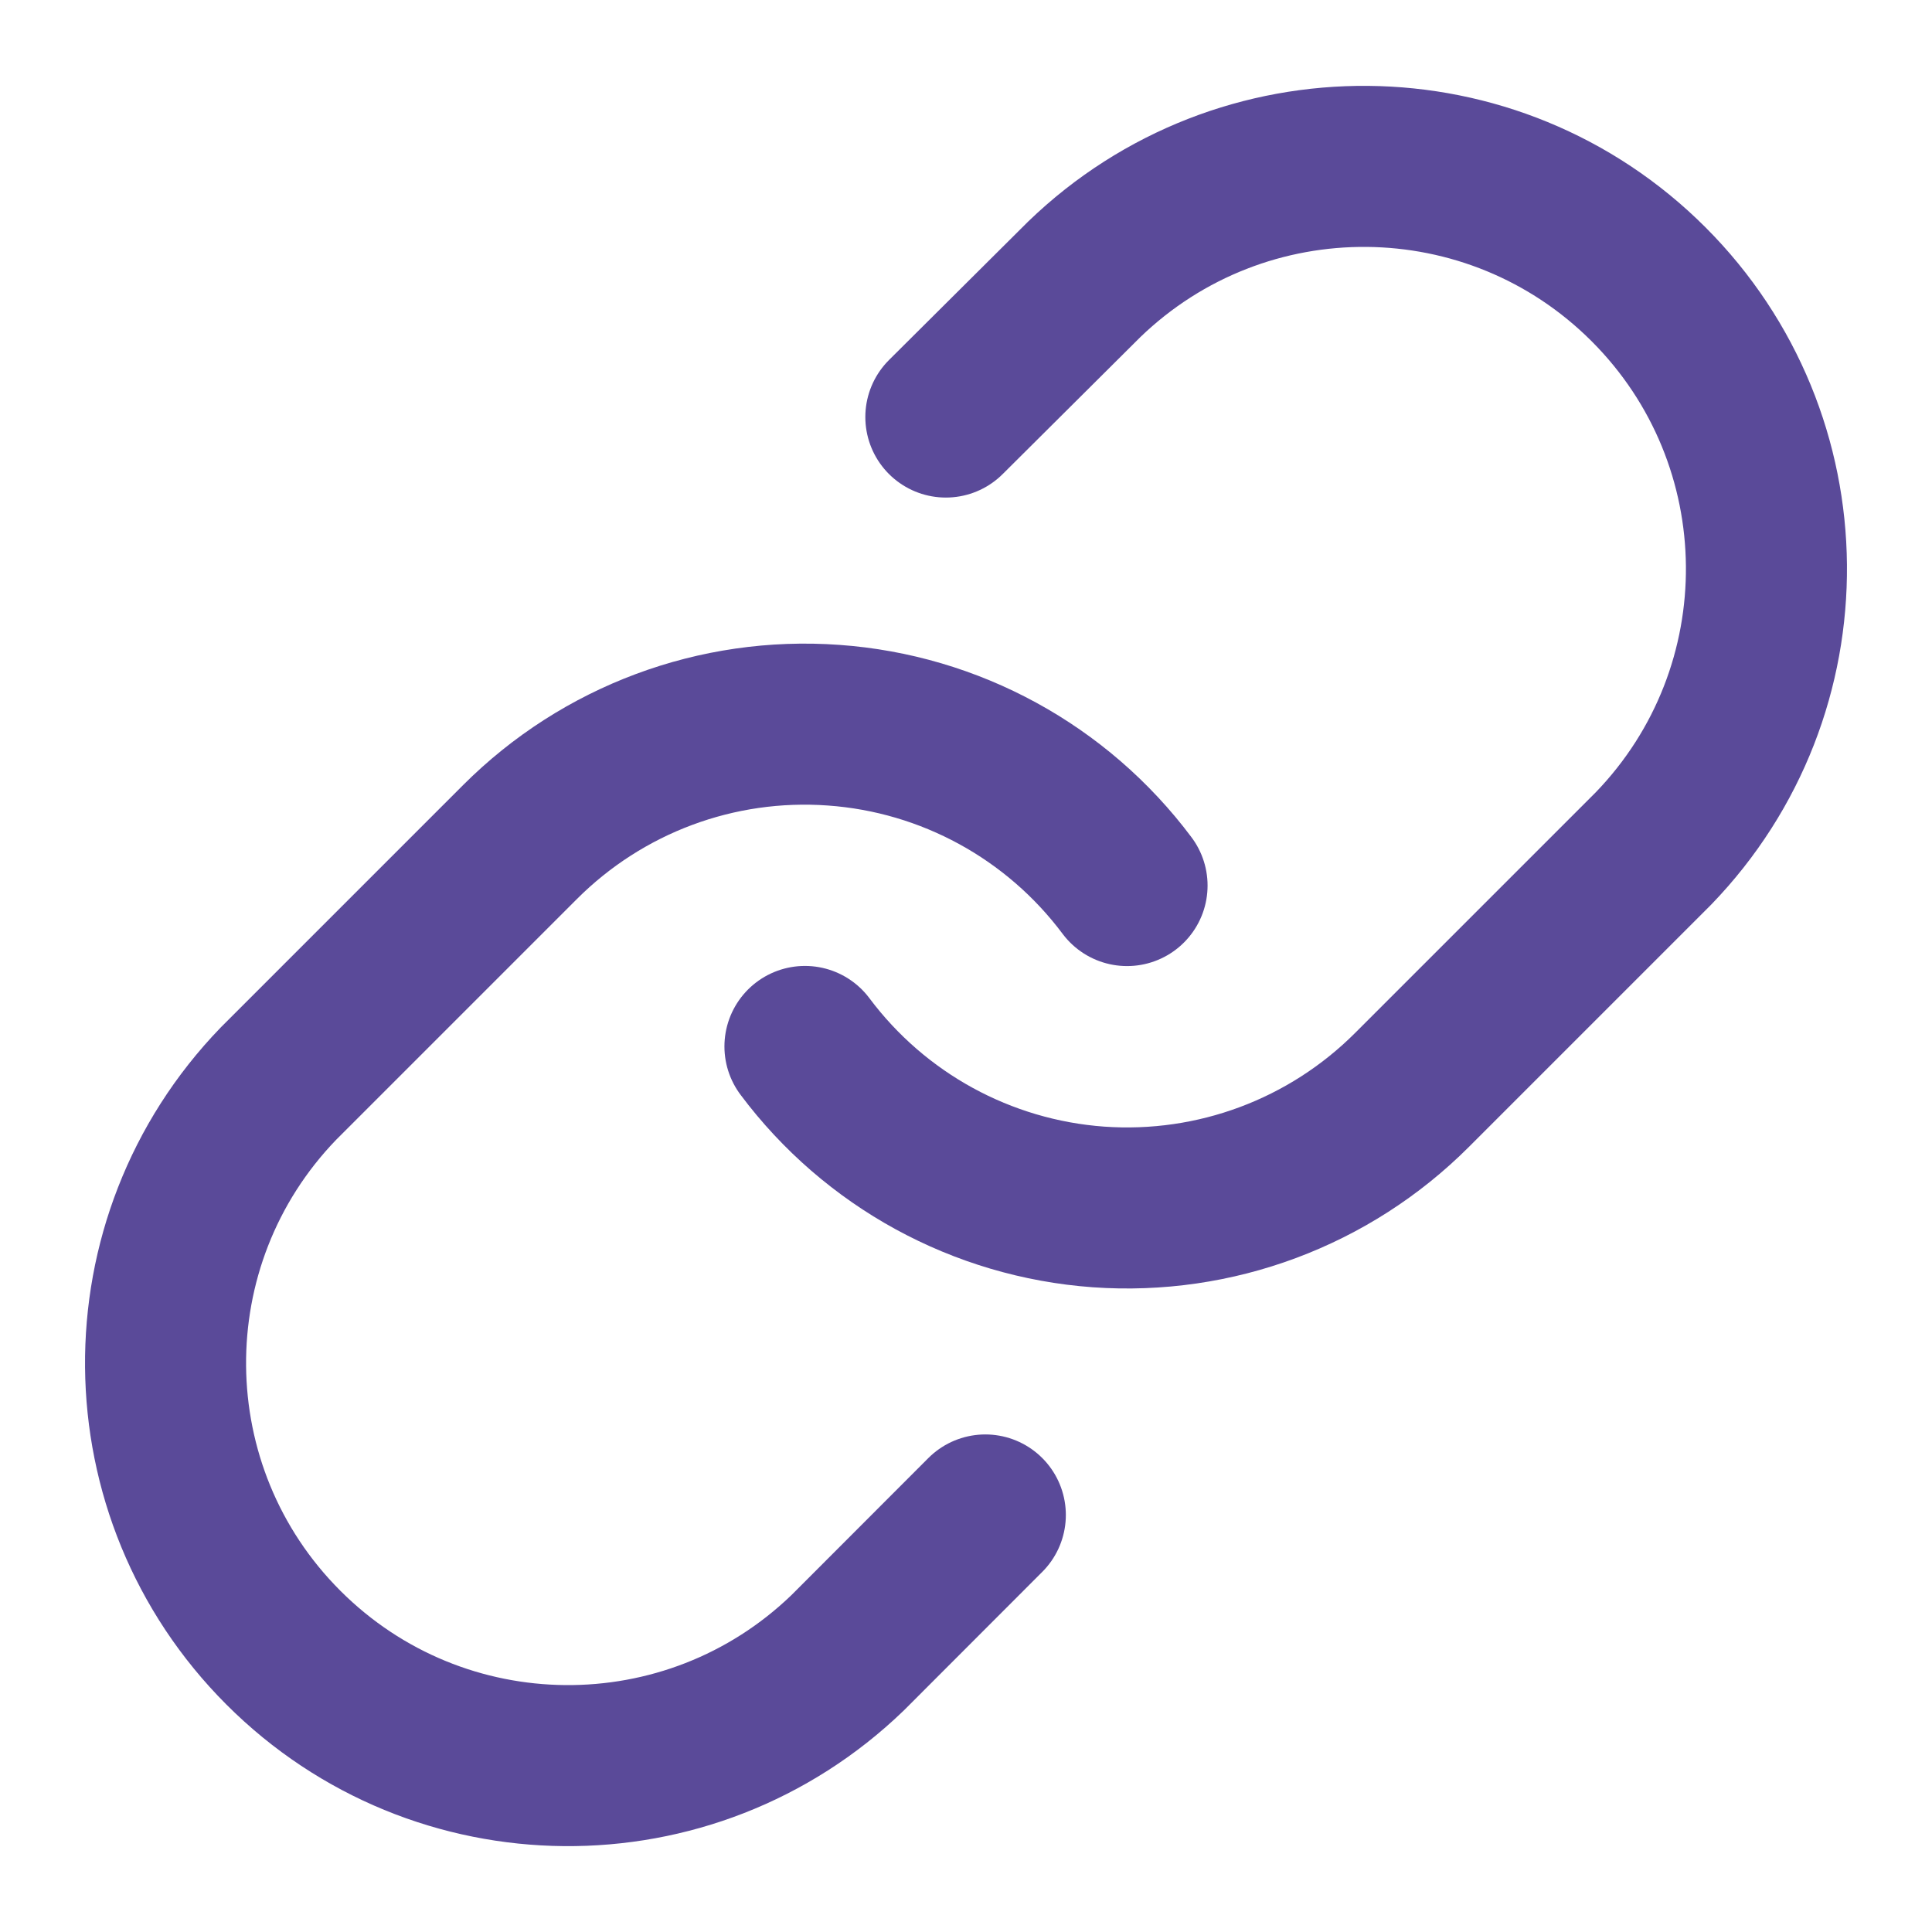
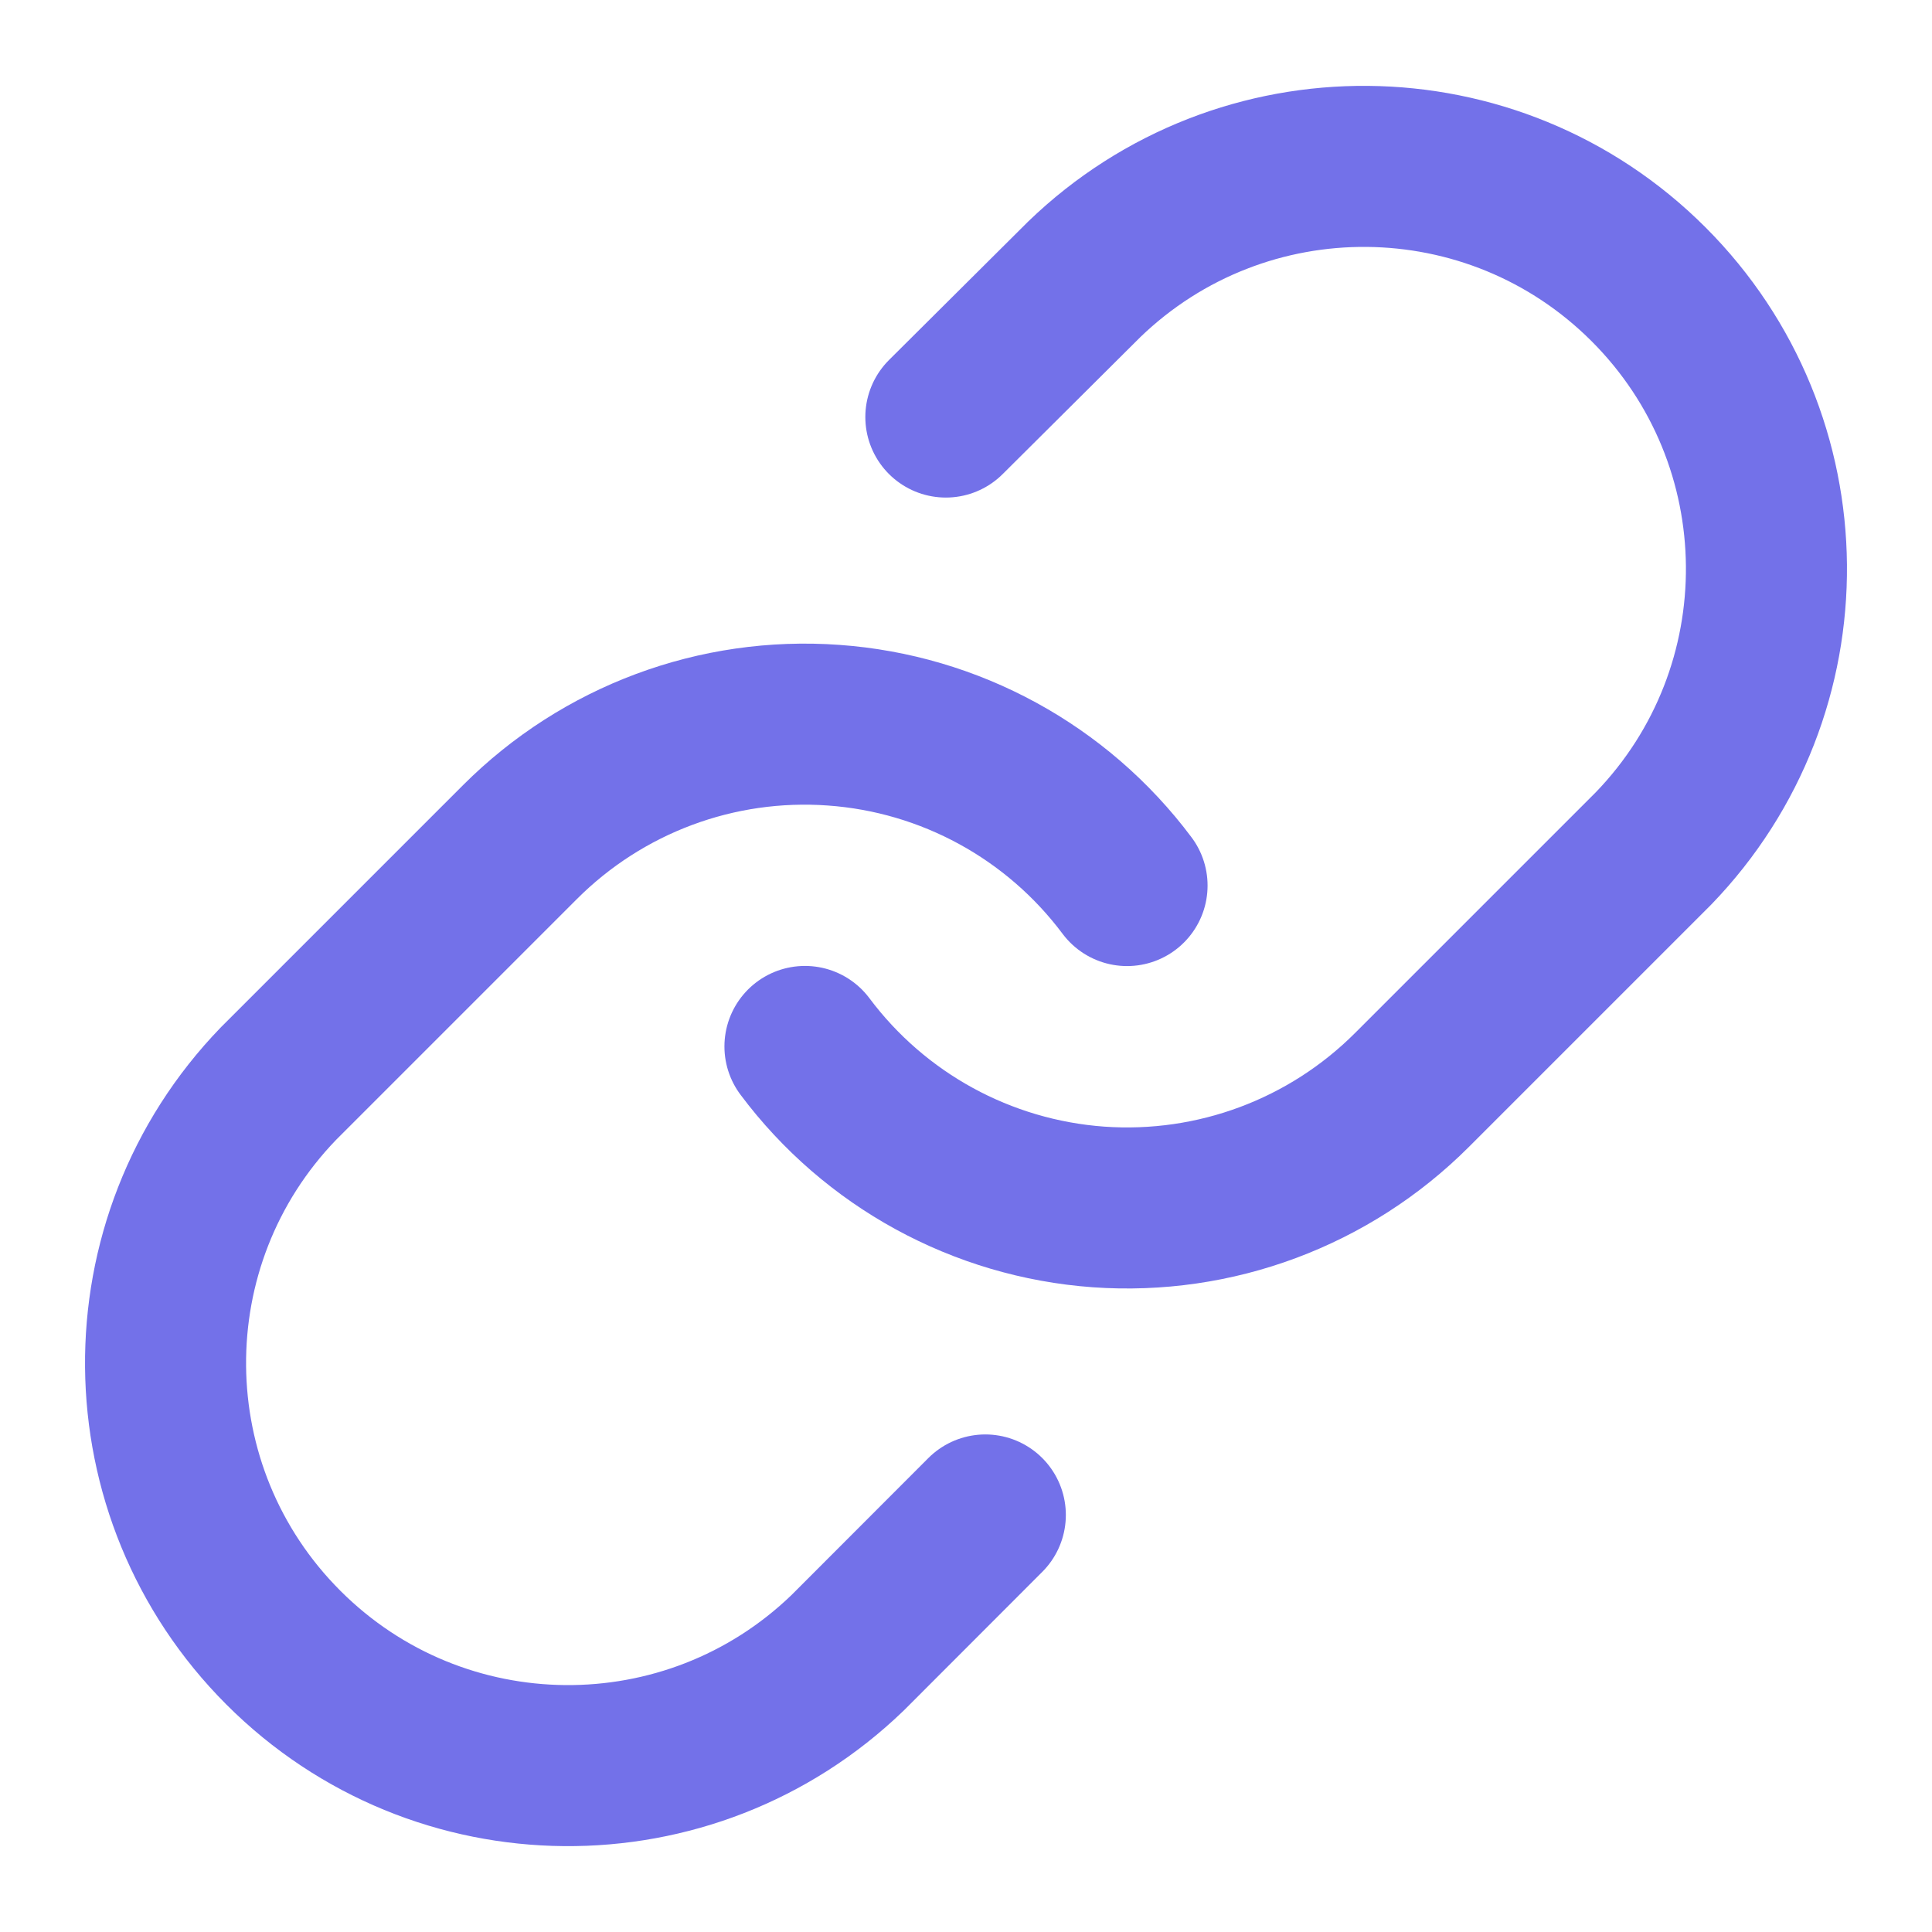
<svg xmlns="http://www.w3.org/2000/svg" width="14" height="14" viewBox="0 0 14 14" fill="none">
-   <path d="M5.833 7.583C6.34 8.261 7.116 8.685 7.96 8.746C8.805 8.806 9.633 8.497 10.232 7.898L11.982 6.148C13.087 5.004 13.071 3.185 11.946 2.06C10.821 0.935 9.002 0.919 7.857 2.024L6.854 3.022" stroke="#422F8A" stroke-opacity="0.87" stroke-width="1.167" stroke-linecap="round" stroke-linejoin="round" />
-   <path d="M8.167 6.417C7.66 5.739 6.884 5.315 6.04 5.255C5.195 5.194 4.367 5.503 3.768 6.102L2.018 7.852C0.913 8.996 0.929 10.815 2.054 11.94C3.179 13.065 4.998 13.081 6.143 11.976L7.14 10.978" stroke="#422F8A" stroke-opacity="0.87" stroke-width="1.167" stroke-linecap="round" stroke-linejoin="round" />
+   <path d="M5.833 7.583C6.34 8.261 7.116 8.685 7.96 8.746C8.805 8.806 9.633 8.497 10.232 7.898L11.982 6.148C13.087 5.004 13.071 3.185 11.946 2.06C10.821 0.935 9.002 0.919 7.857 2.024L6.854 3.022" stroke="#5e5ce6" stroke-opacity="0.87" stroke-width="1.167" stroke-linecap="round" stroke-linejoin="round" />
+   <path d="M8.167 6.417C7.66 5.739 6.884 5.315 6.04 5.255C5.195 5.194 4.367 5.503 3.768 6.102L2.018 7.852C0.913 8.996 0.929 10.815 2.054 11.94C3.179 13.065 4.998 13.081 6.143 11.976L7.14 10.978" stroke="#5e5ce6" stroke-opacity="0.87" stroke-width="1.167" stroke-linecap="round" stroke-linejoin="round" />
</svg>
